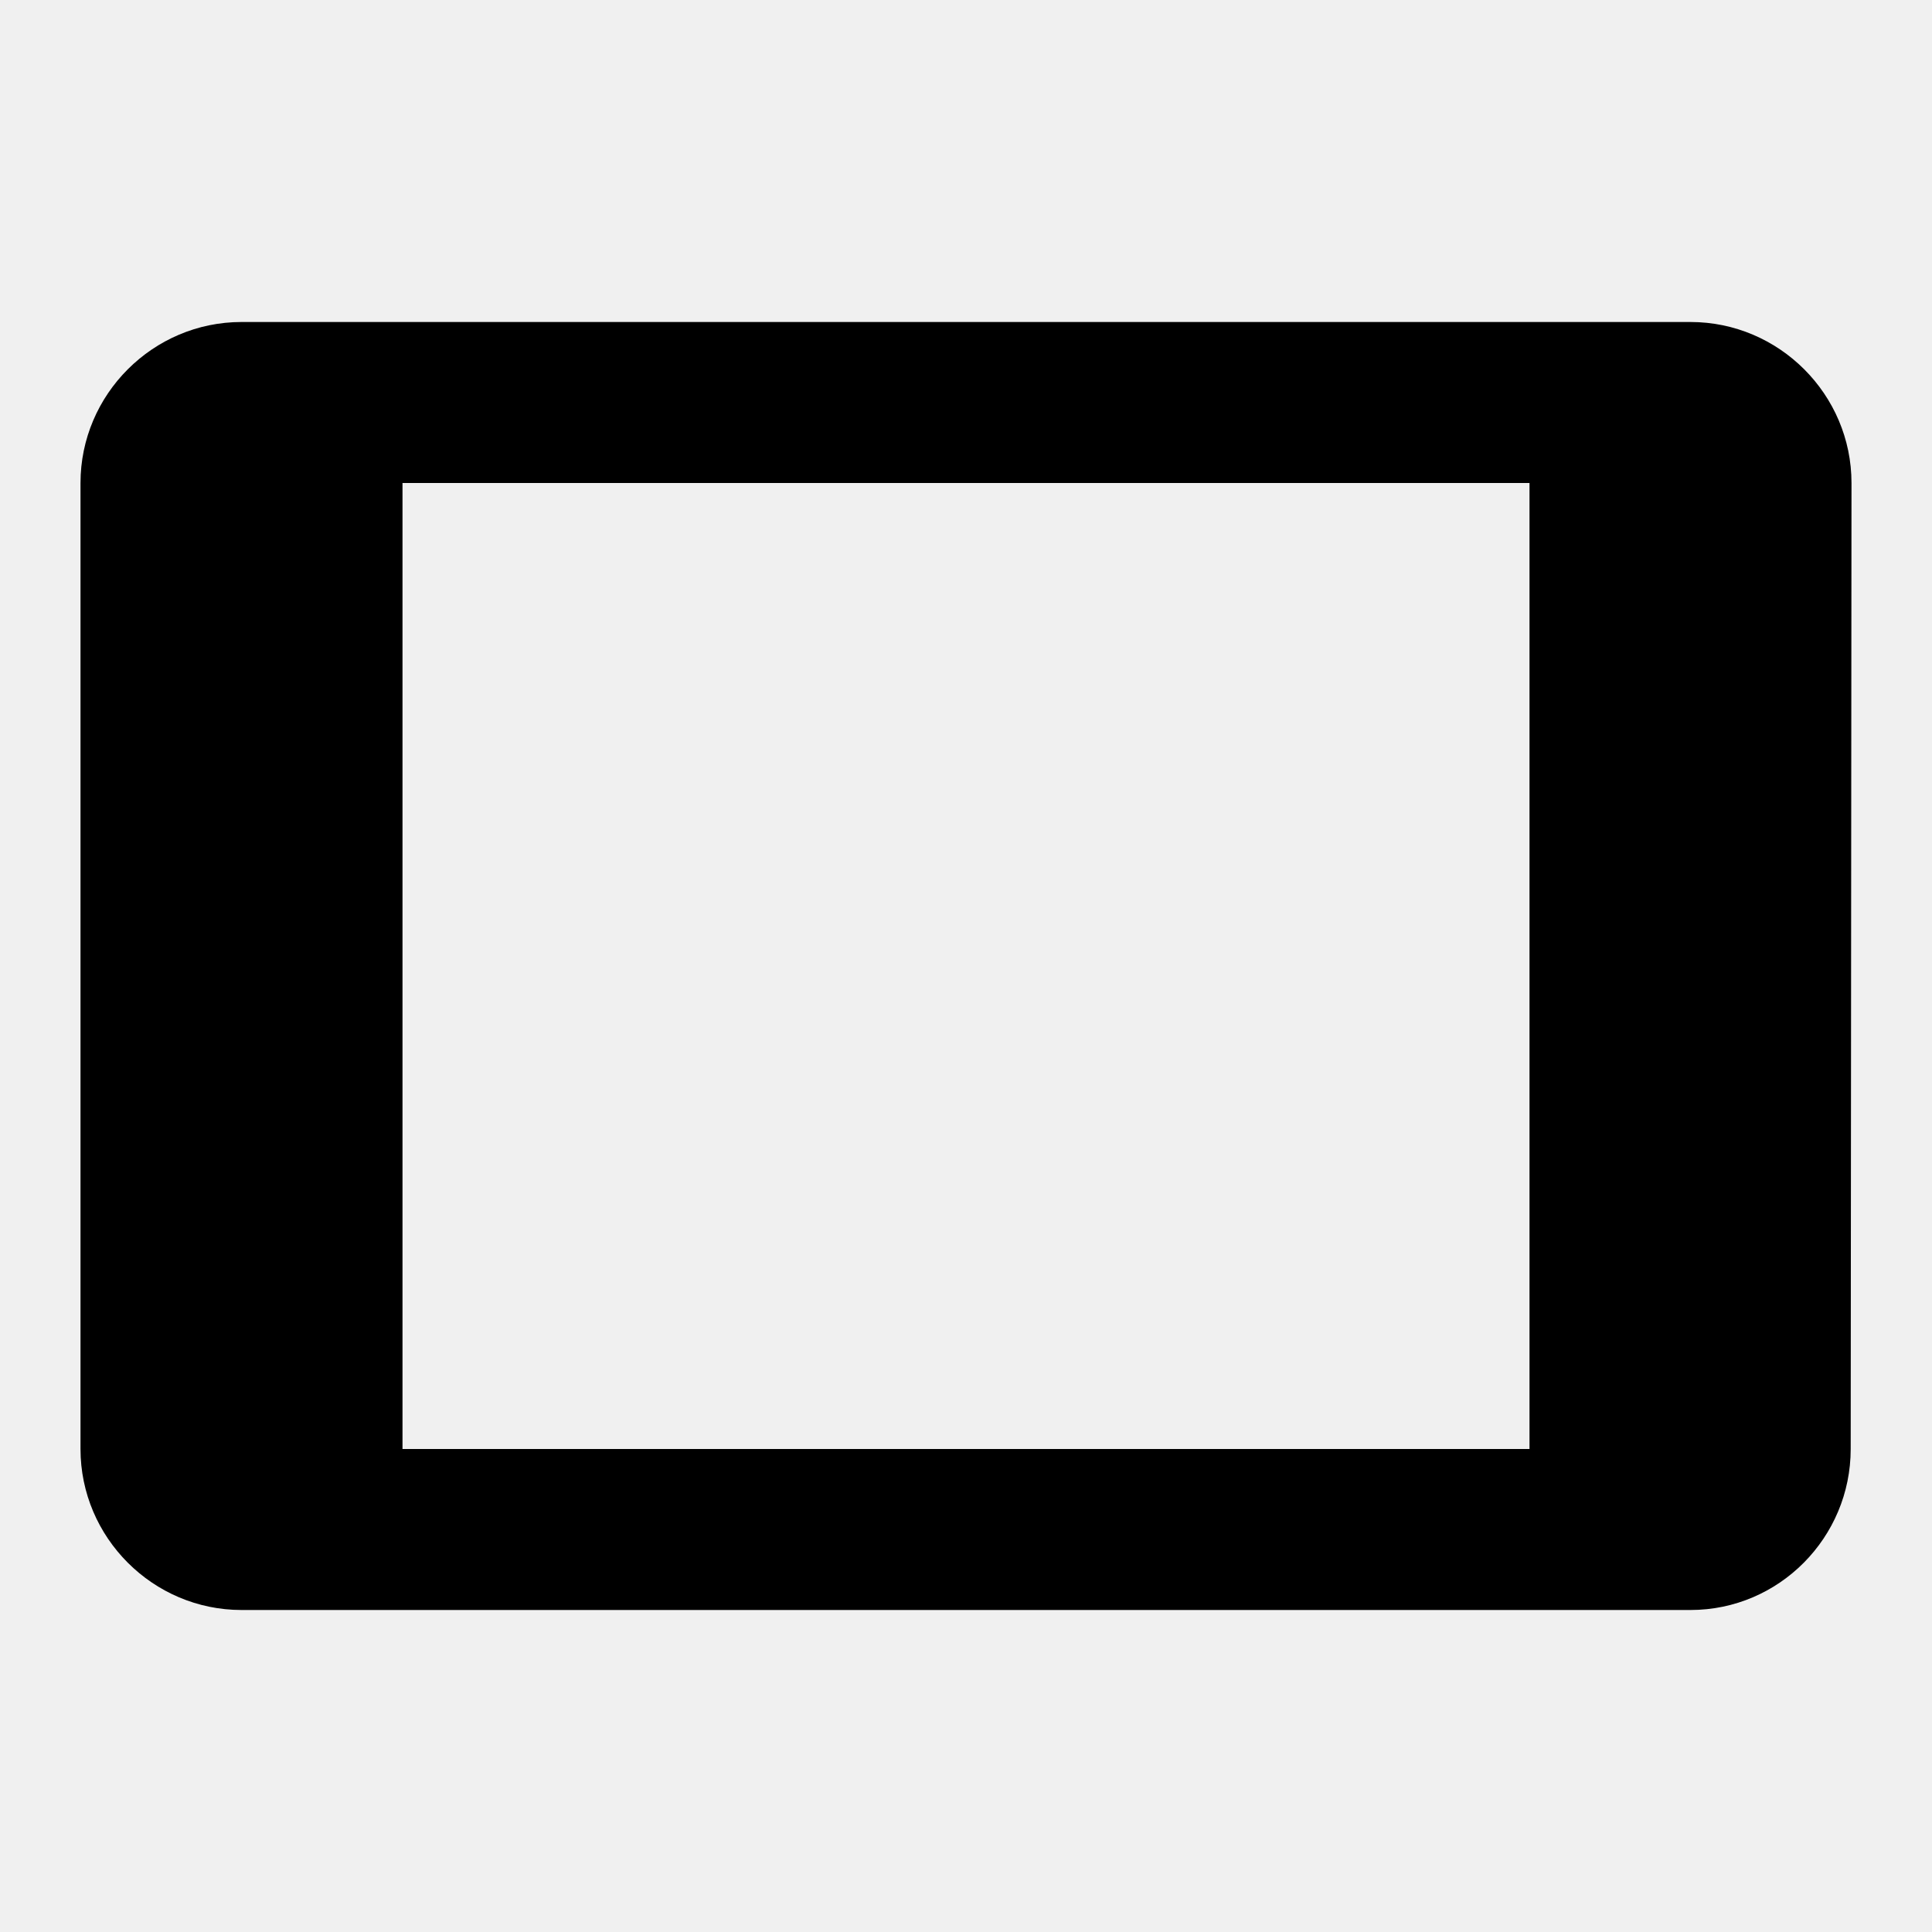
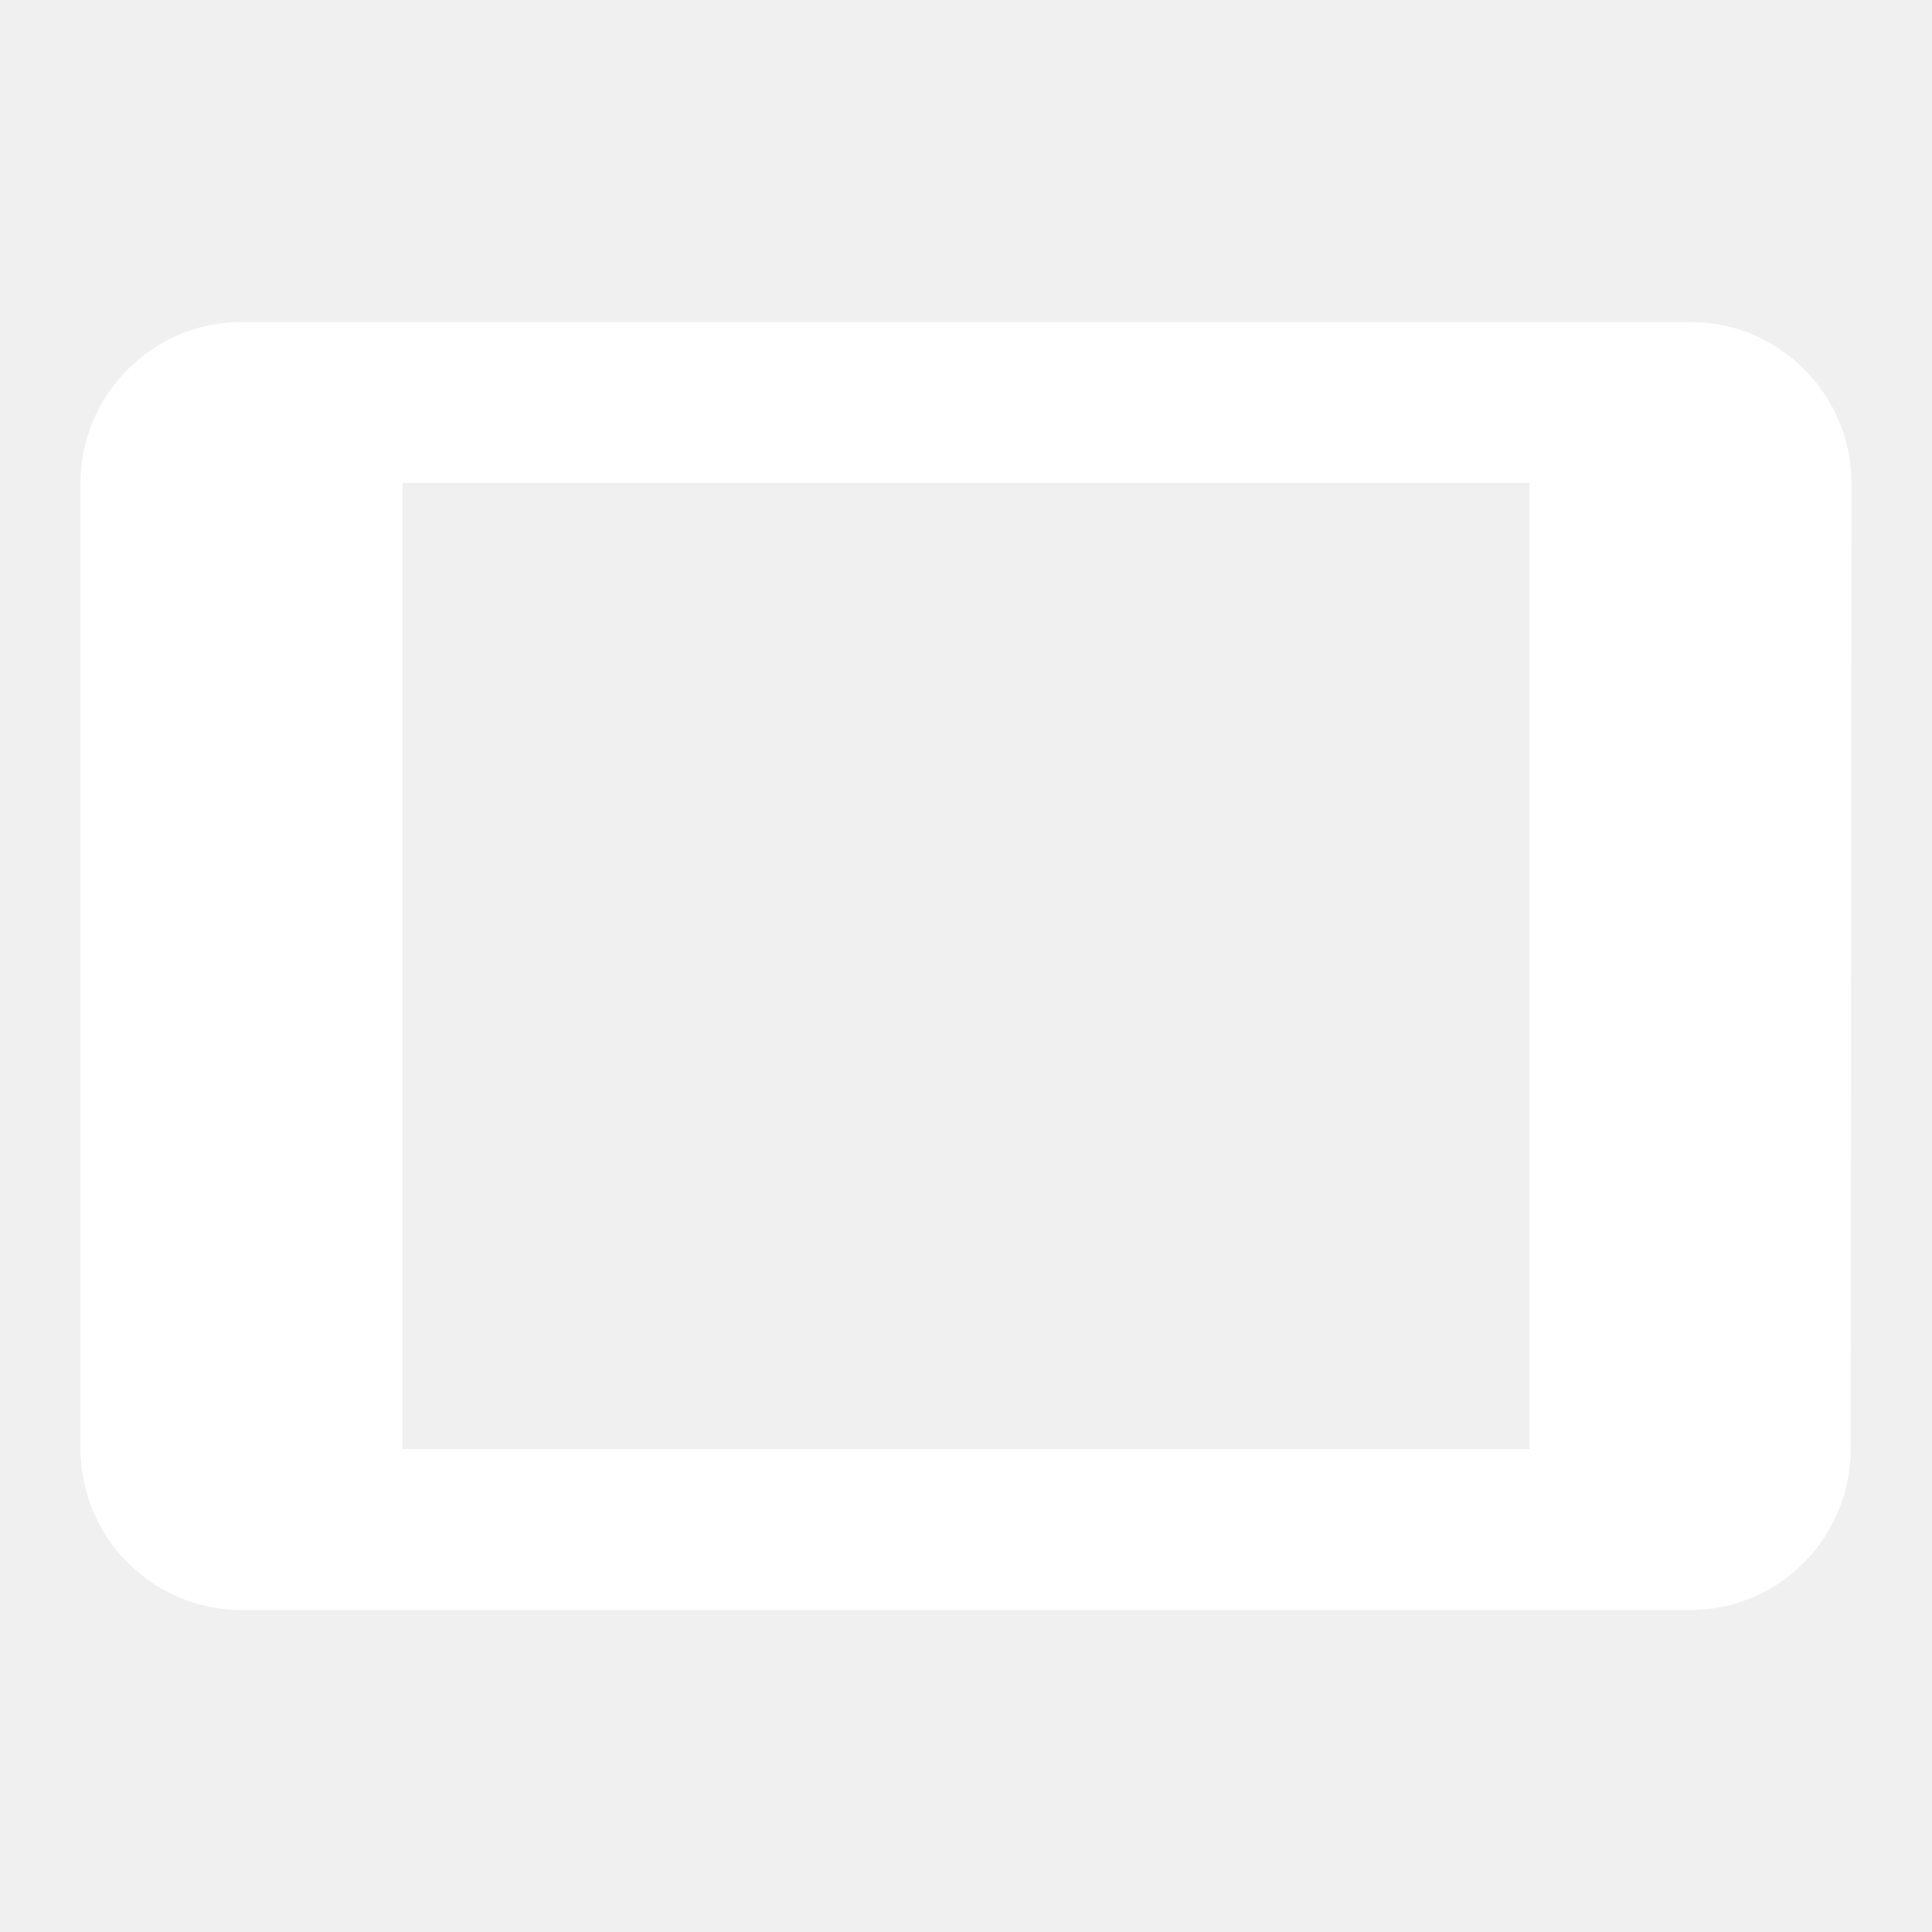
- <svg xmlns="http://www.w3.org/2000/svg" fill="#000000" height="24" viewBox="0 0 24 24" width="24">
+ <svg xmlns="http://www.w3.org/2000/svg" fill="#FFFFFF" height="24" viewBox="0 0 24 24" width="24">
  <path d="M0 0h24v24H0z" fill="none" />
  <path d="M21 4H3c-1.1 0-2 .9-2 2v12c0 1.1.9 2 2 2h18c1.1 0 1.99-.9 1.99-2L23 6c0-1.1-.9-2-2-2zm-2 14H5V6h14v12z" />
</svg>
